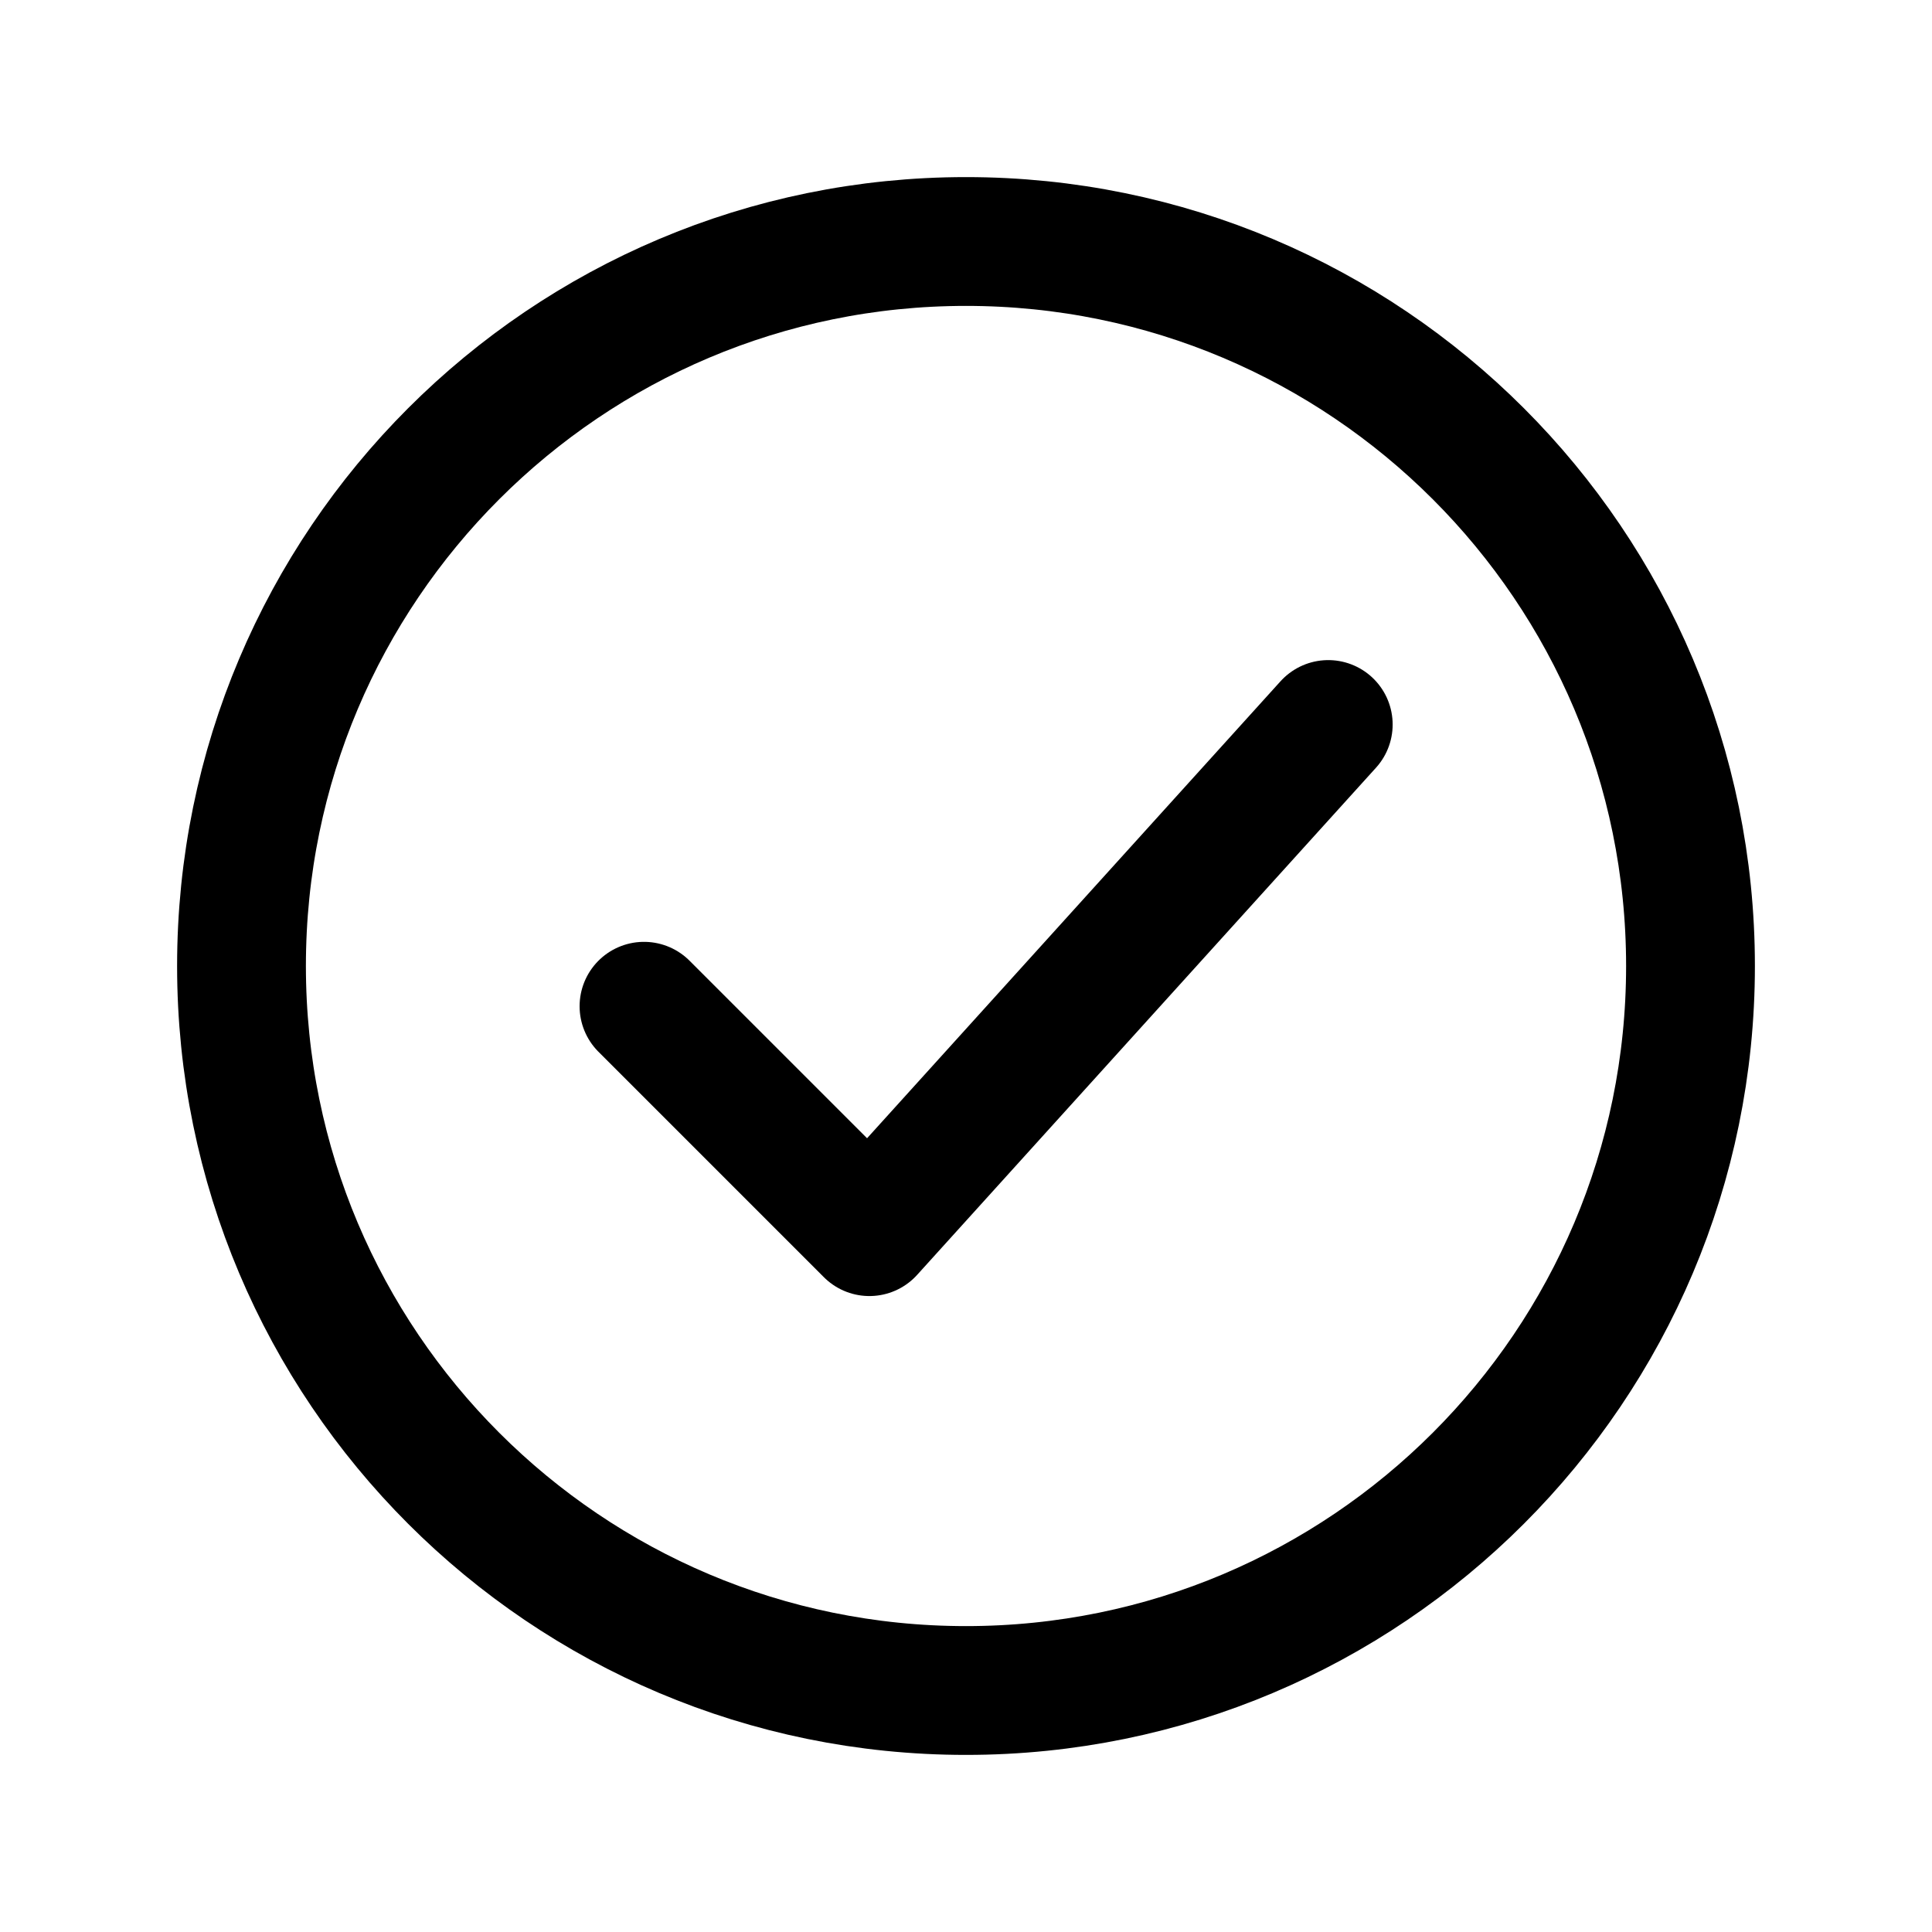
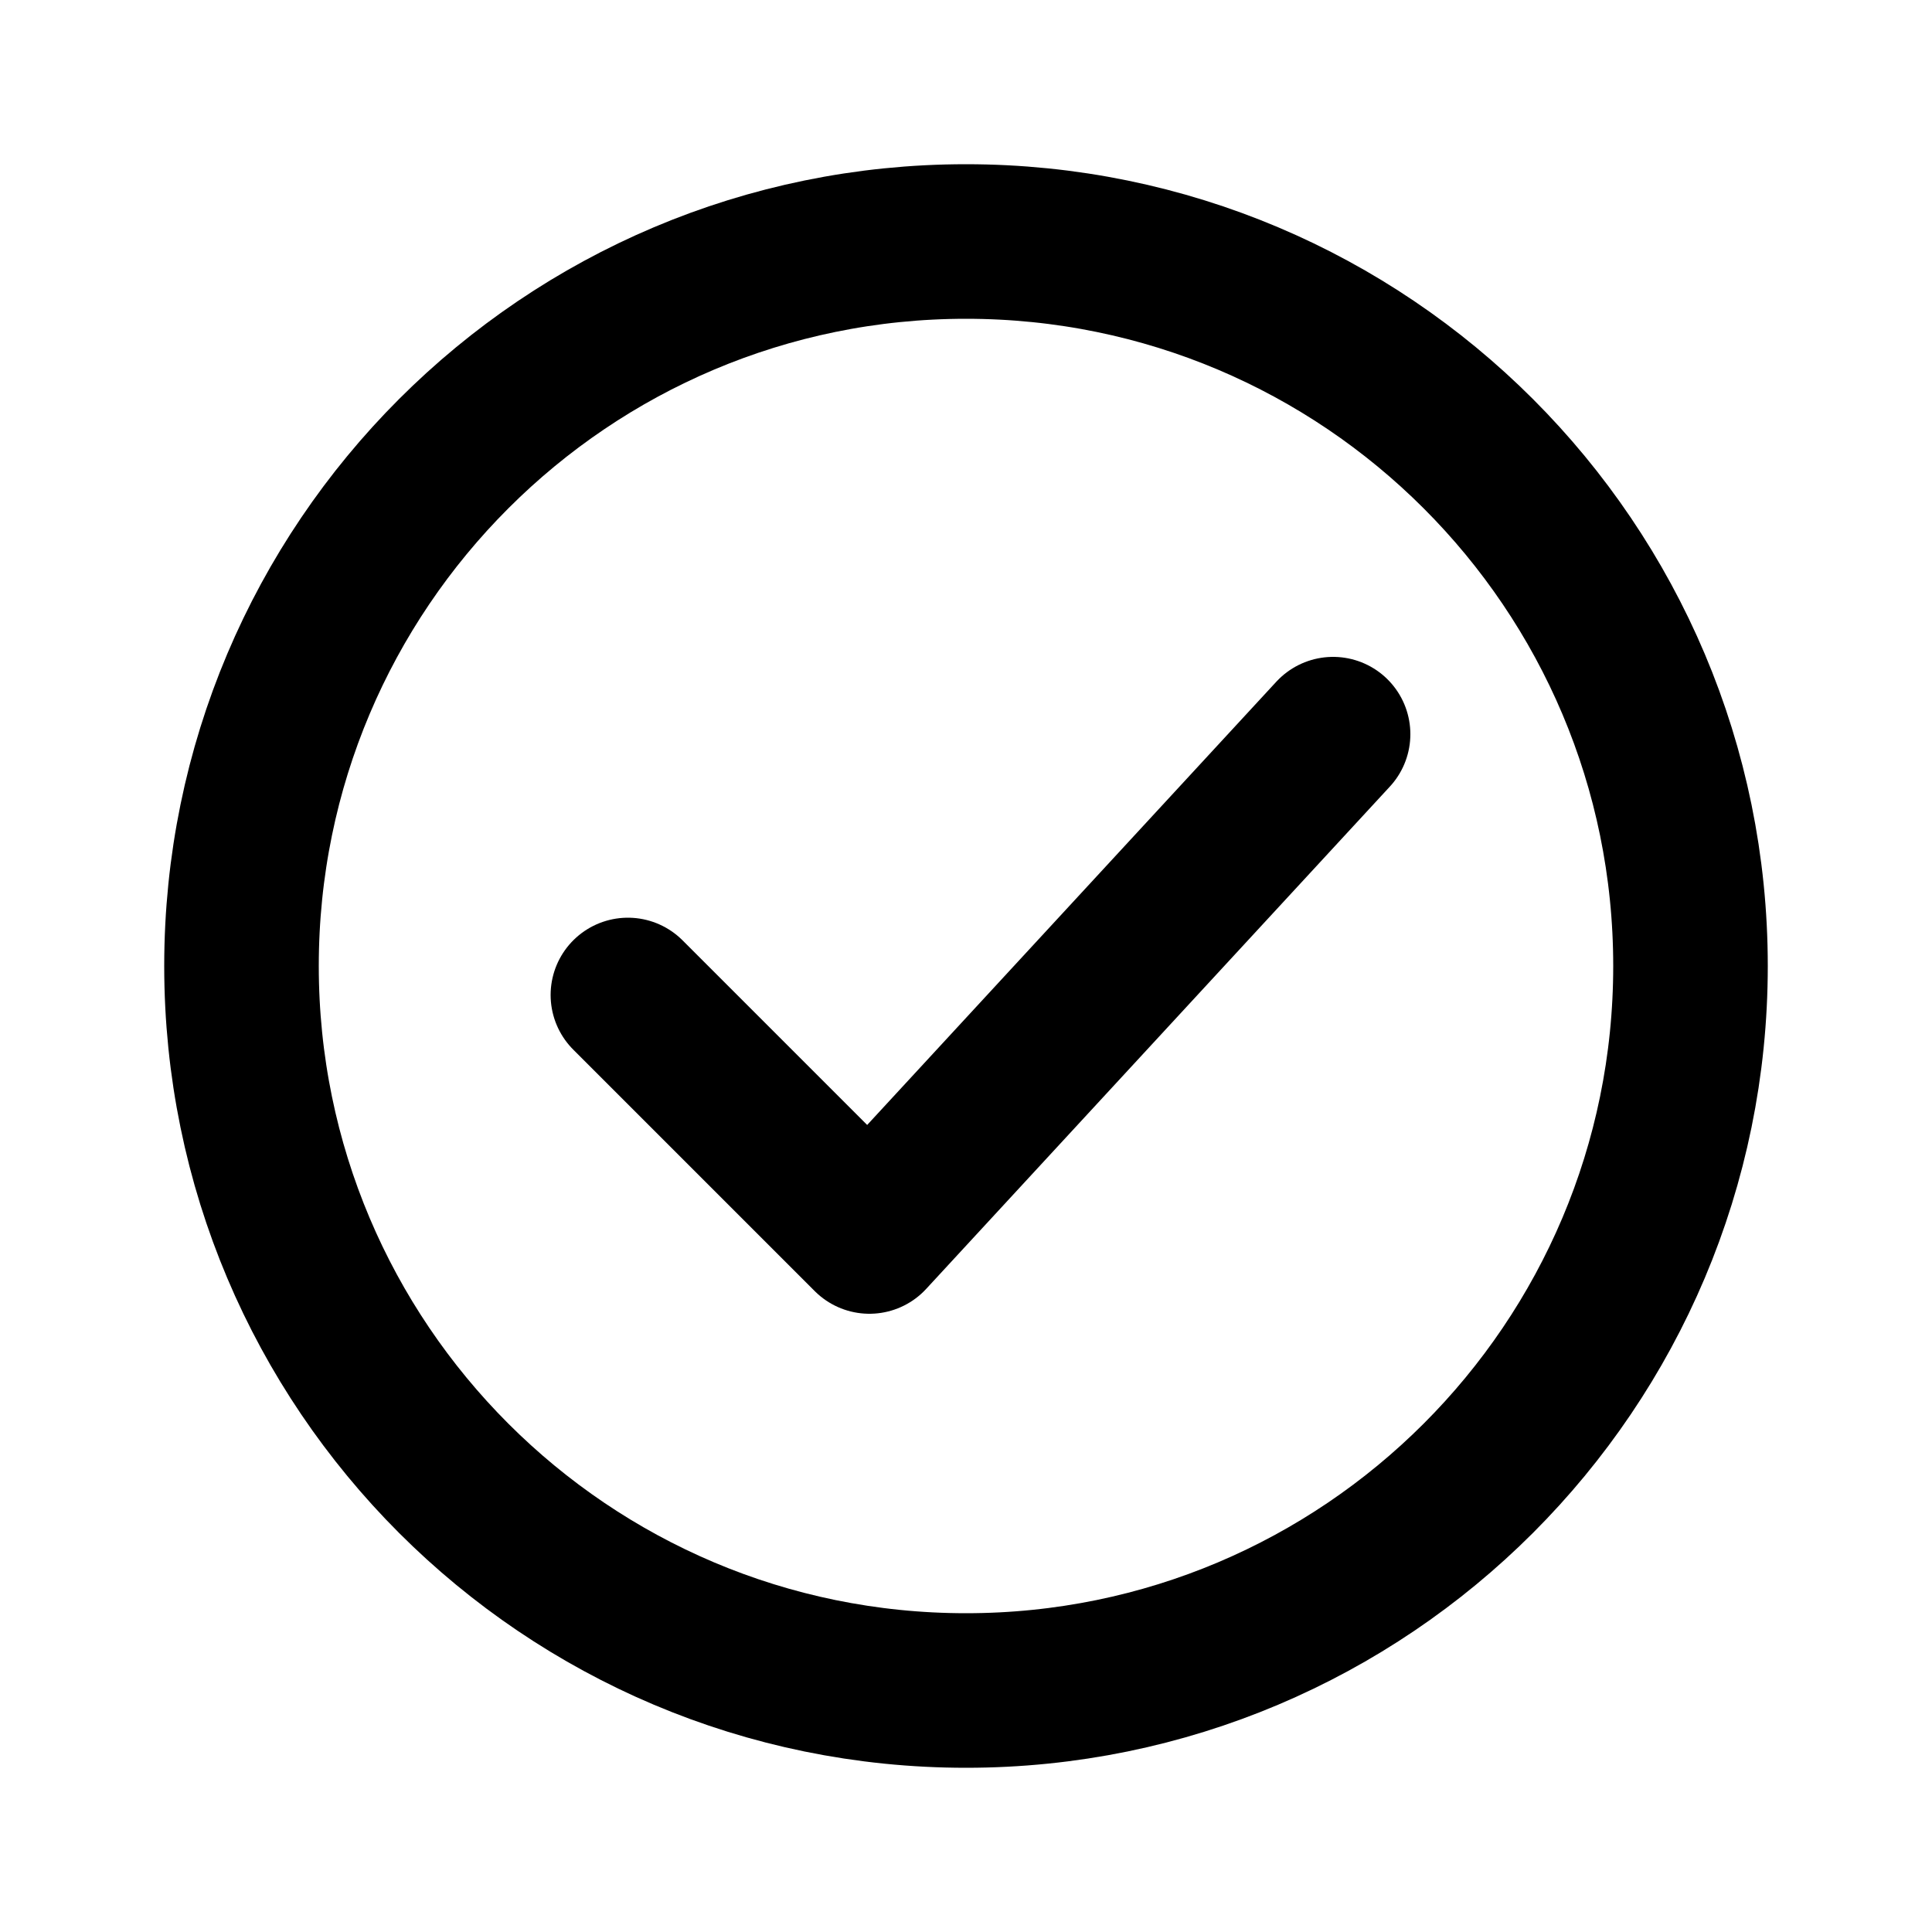
- <svg xmlns="http://www.w3.org/2000/svg" viewBox="0 0 24 24" fill="none" stroke="currentColor" stroke-width="1.6" stroke-linecap="round" stroke-linejoin="round">
-   <circle cx="12" cy="12" r="9" />
-   <path d="M8 12.5l2.8 2.8L16.5 9" />
+ <svg xmlns="http://www.w3.org/2000/svg" viewBox="0 0 20 20" fill="none" stroke="currentColor" stroke-width="1.6" stroke-linecap="round" stroke-linejoin="round">
+   <circle cx="10" cy="10" r="7.5" />
+   <path d="M6.5 10.3 9 12.8 13.8 7.6" />
</svg>
